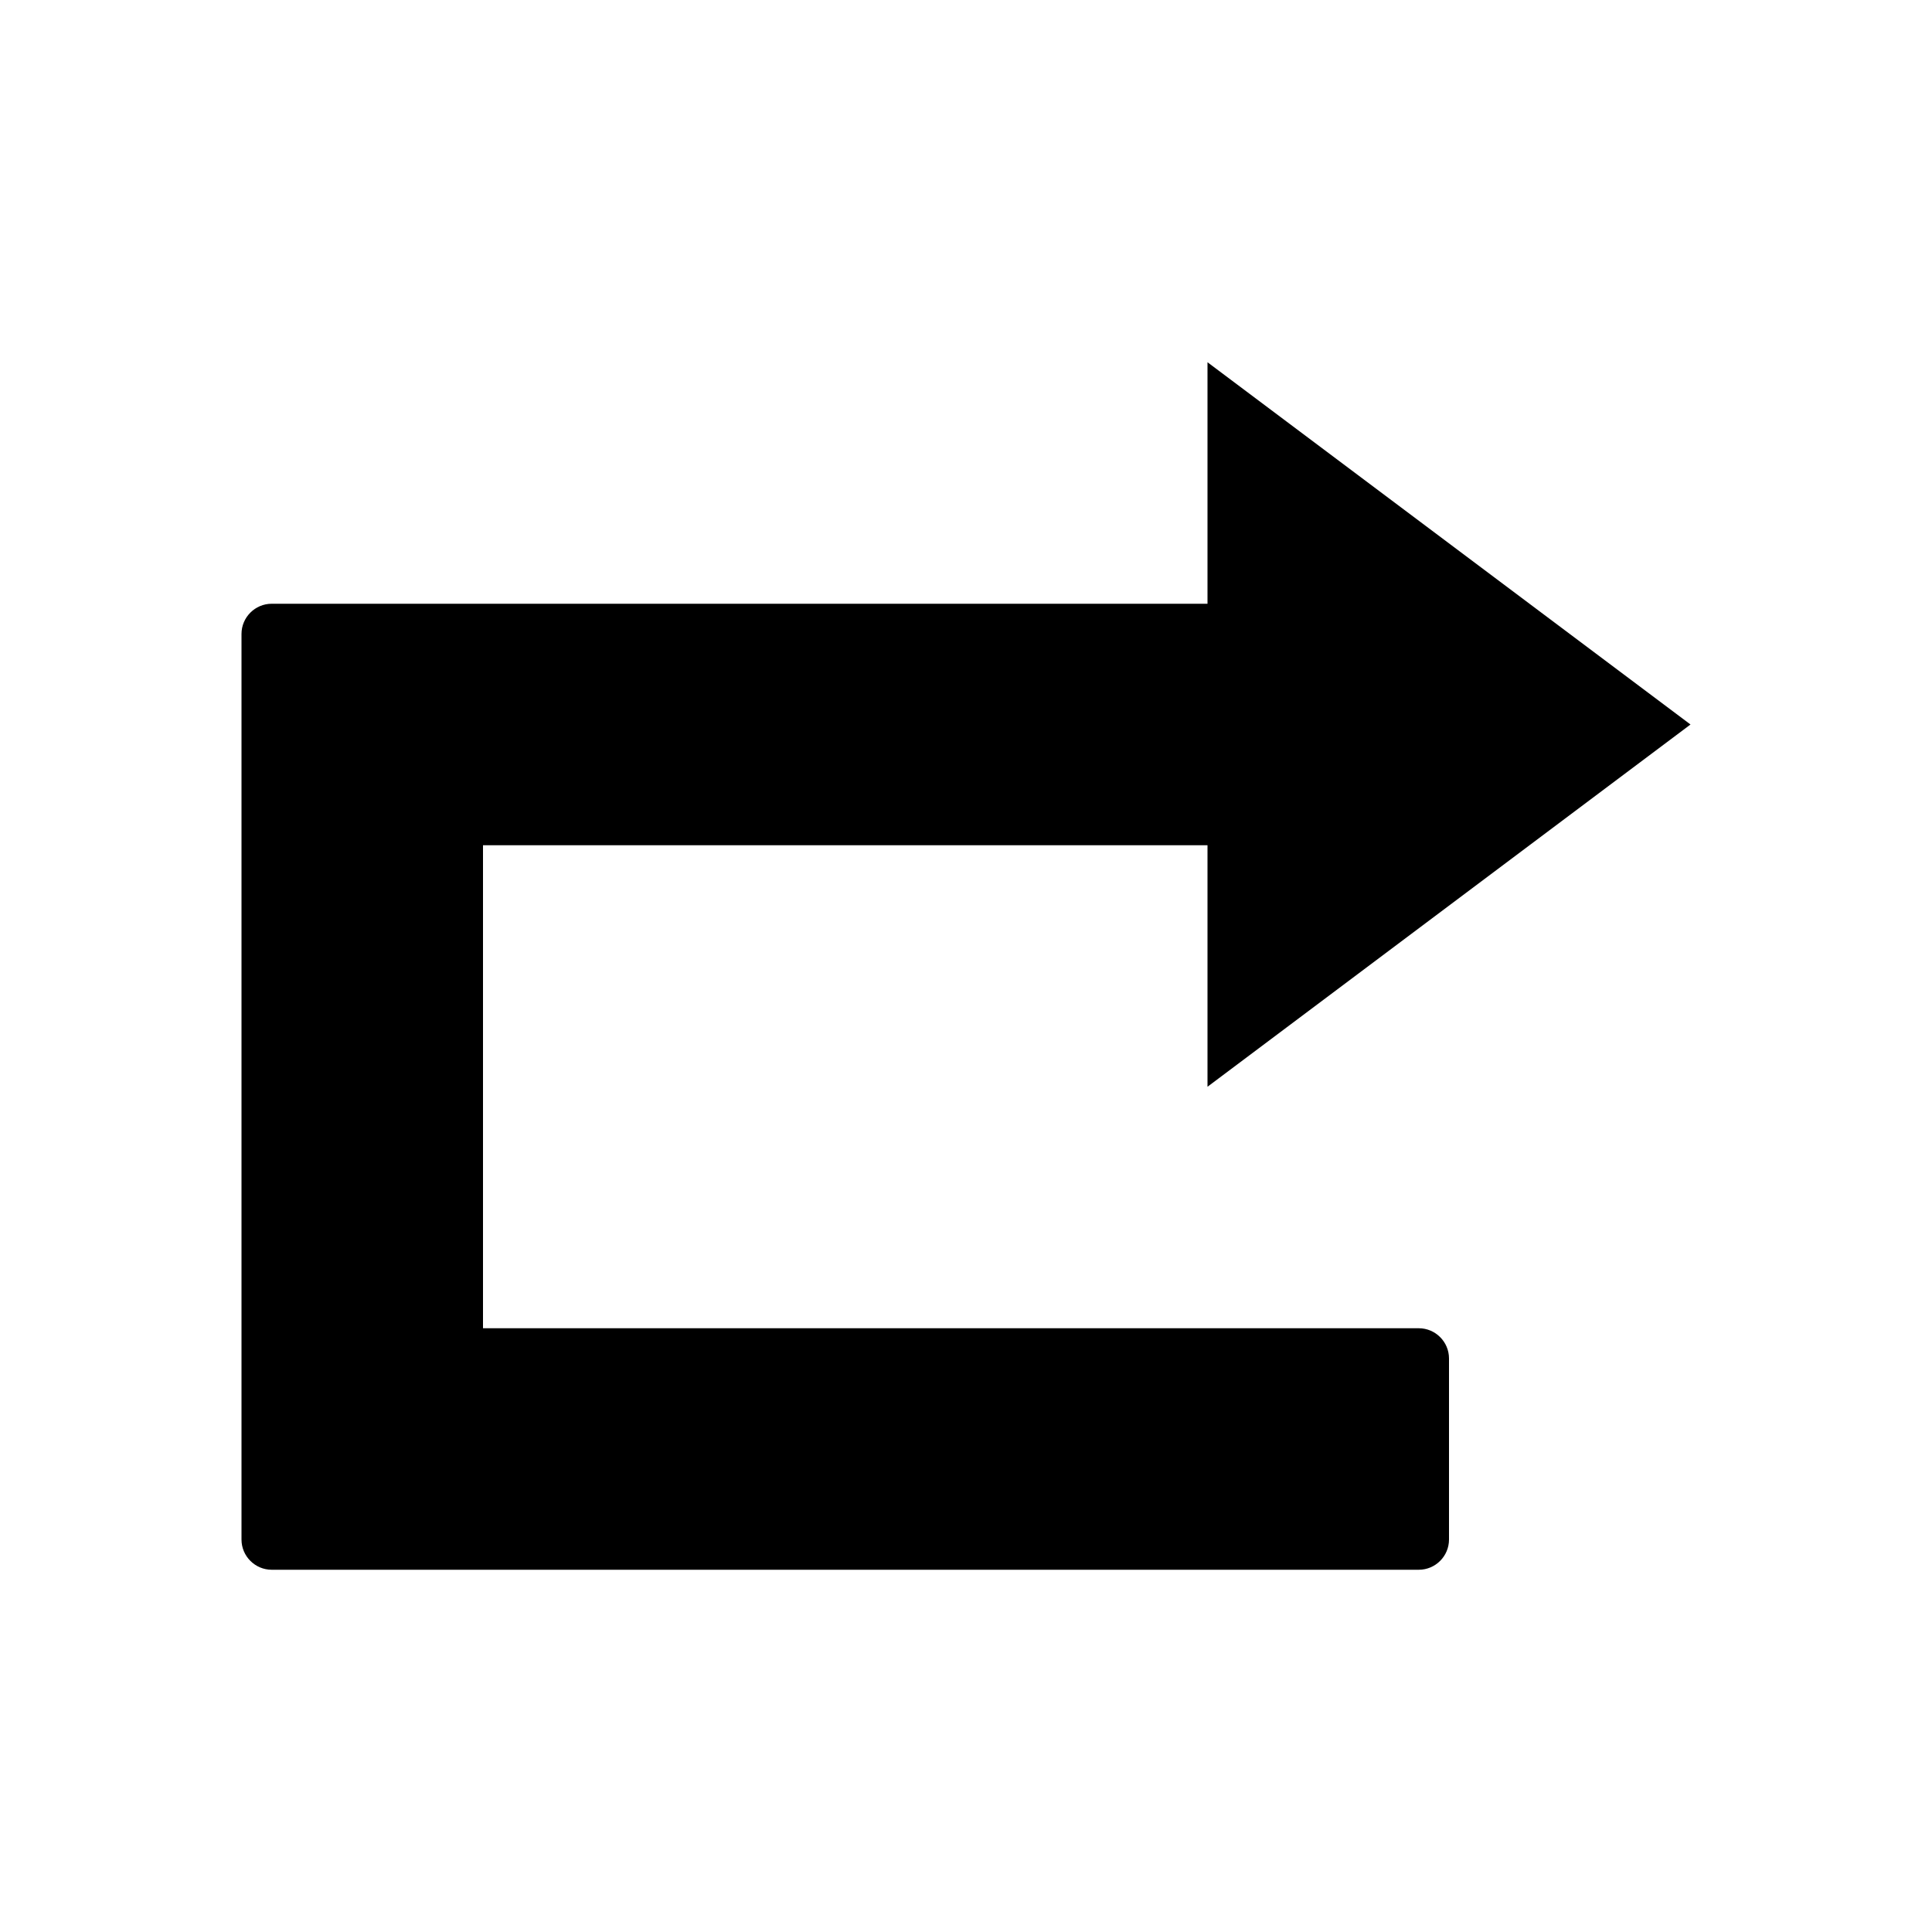
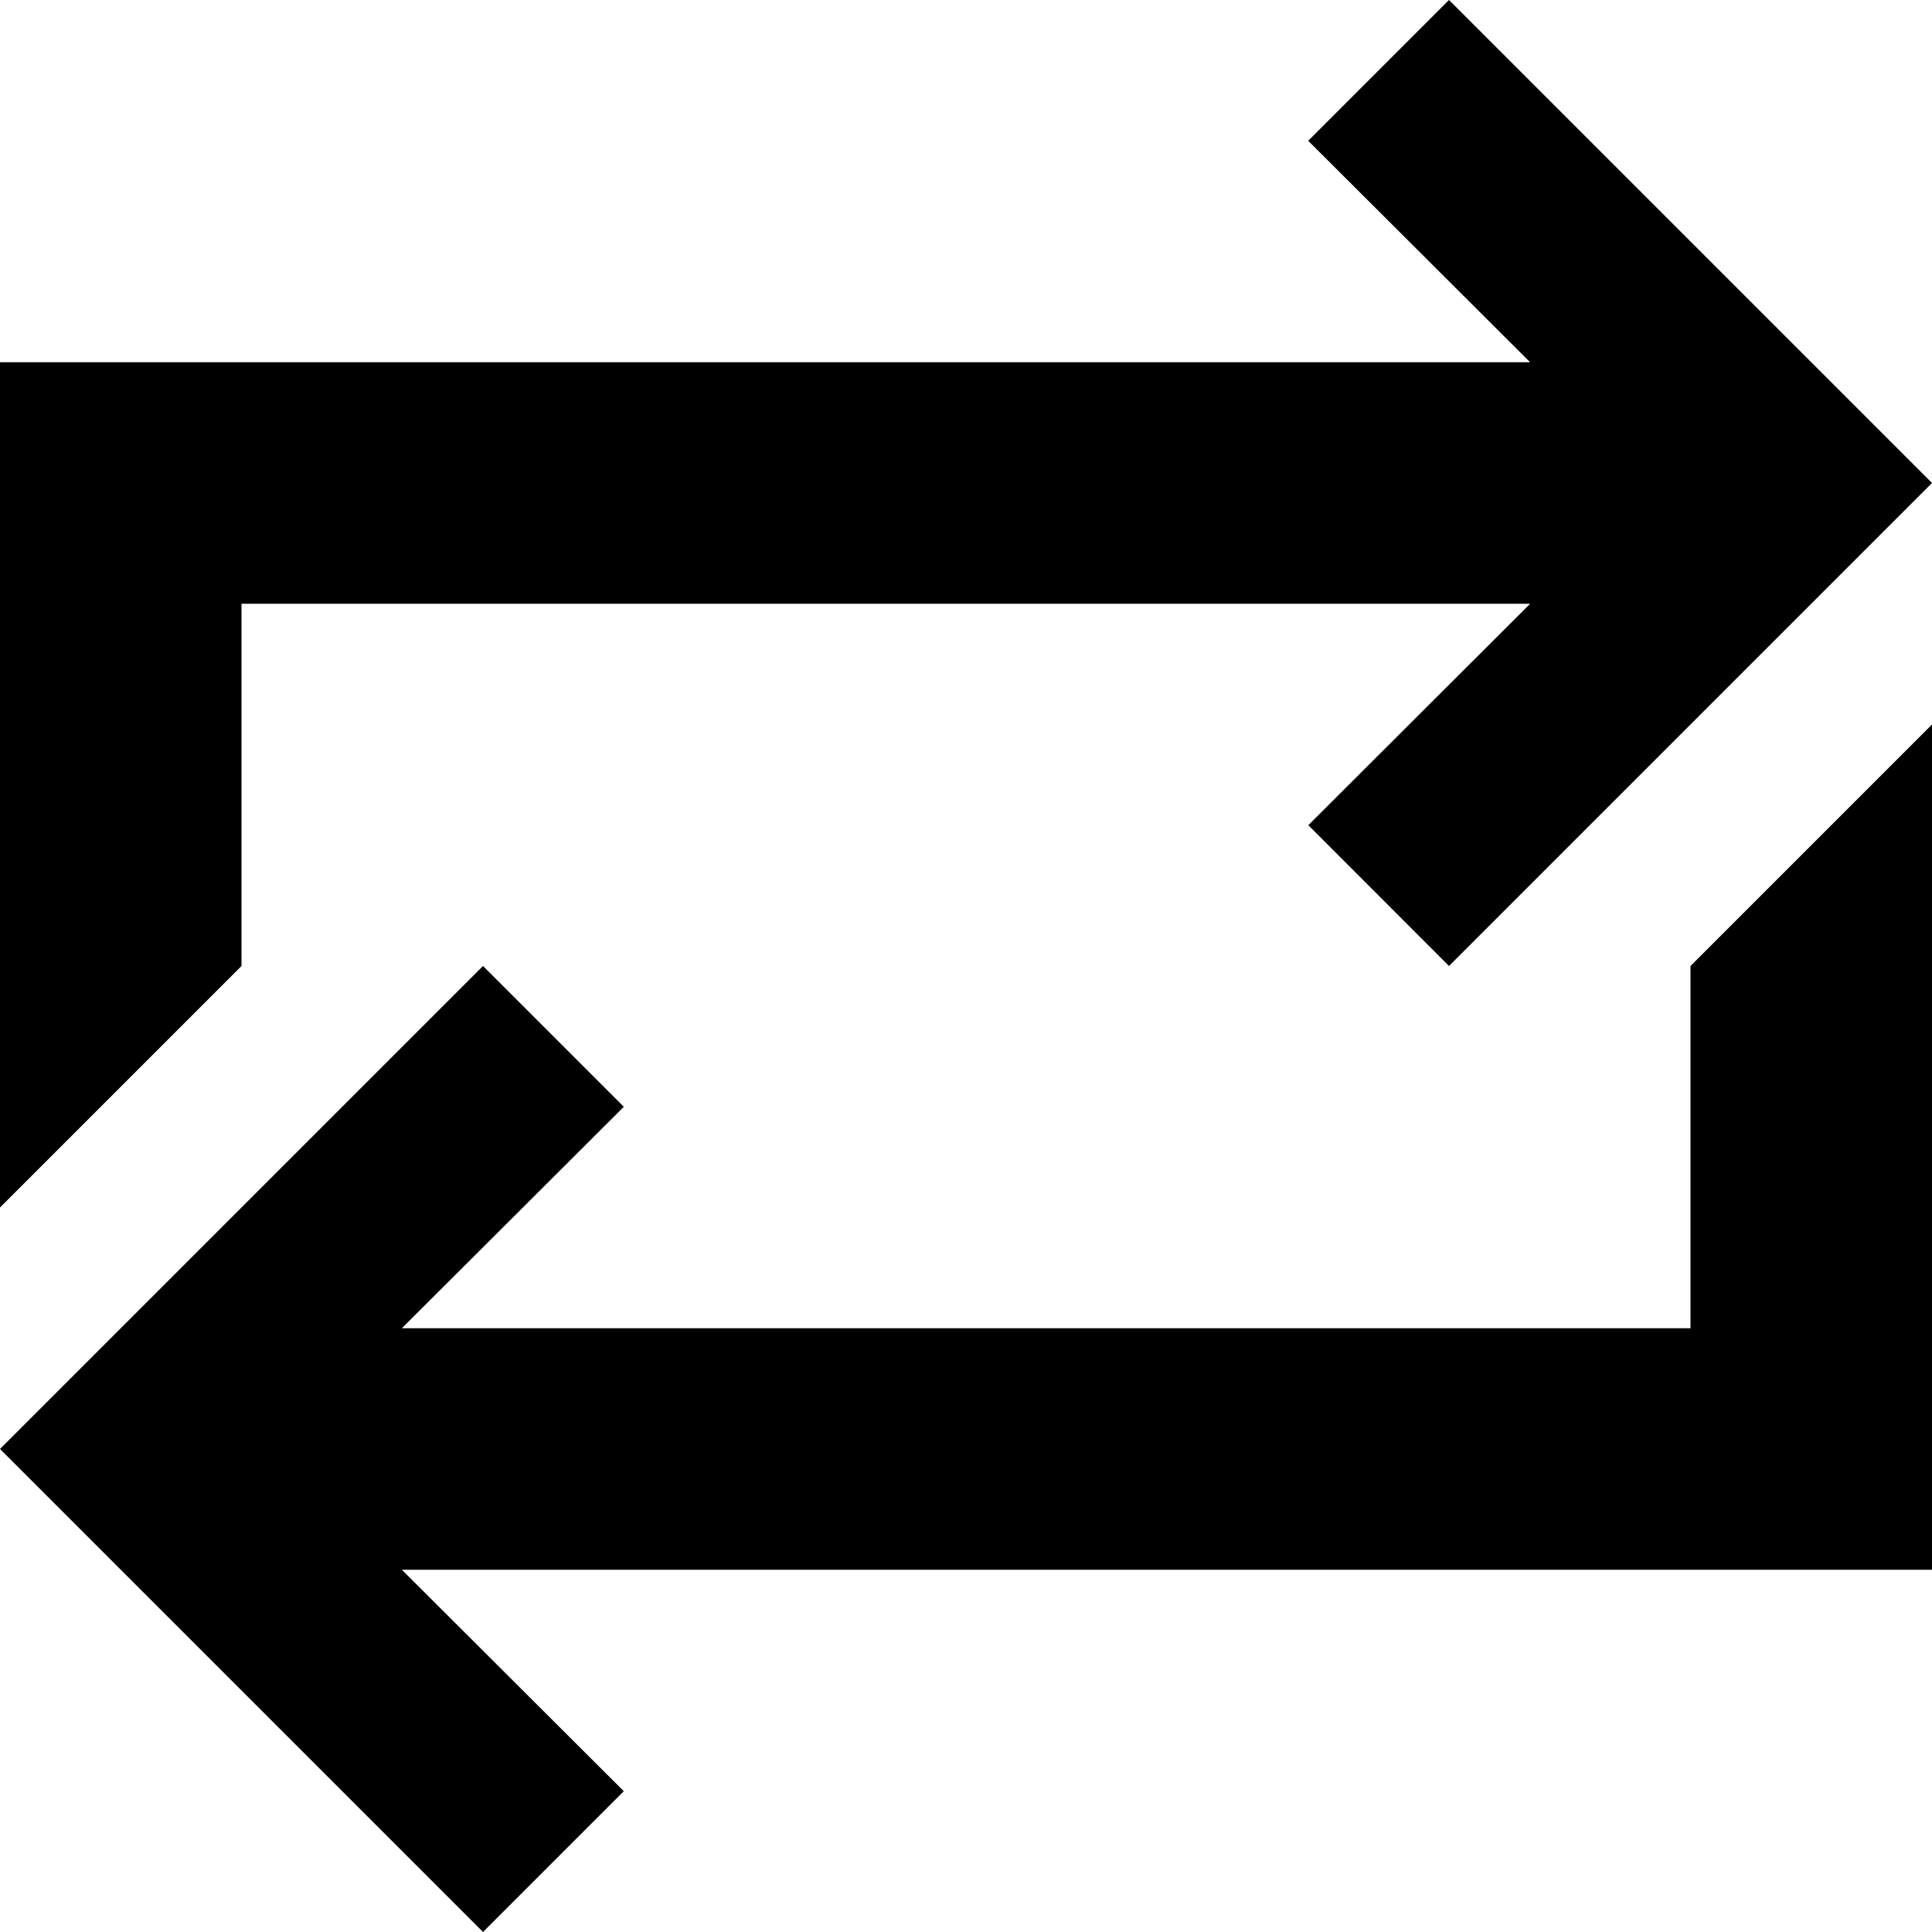
- <svg xmlns="http://www.w3.org/2000/svg" version="1.1" id="Layer_1" x="0px" y="0px" width="512px" height="512px" viewBox="0 0 512 512" style="enable-background:new 0 0 512 512;" xml:space="preserve">
-   <path d="M448,192l-128,96v-64H128v128h248c4.4,0,8,3.6,8,8v48c0,4.4-3.6,8-8,8H72c-4.4,0-8-3.6-8-8V168c0-4.4,3.6-8,8-8h248V96  L448,192z" />
+ <svg xmlns="http://www.w3.org/2000/svg" width="16px" height="16px" viewBox="0 0 16 16" version="1.1">
+   <rect width="16" height="16" id="icon-bound" fill="none" />
+   <path d="M2,5h10.672l-1.837,1.834L12,8l4-4l-4-4l-1.166,1.166L12.672,3H0v7l2-2V5z M14,11H3.328l1.838-1.834L4,8l-4,4l4,4 l1.166-1.166L3.328,13H16V6l-2,2V11z" />
</svg>
